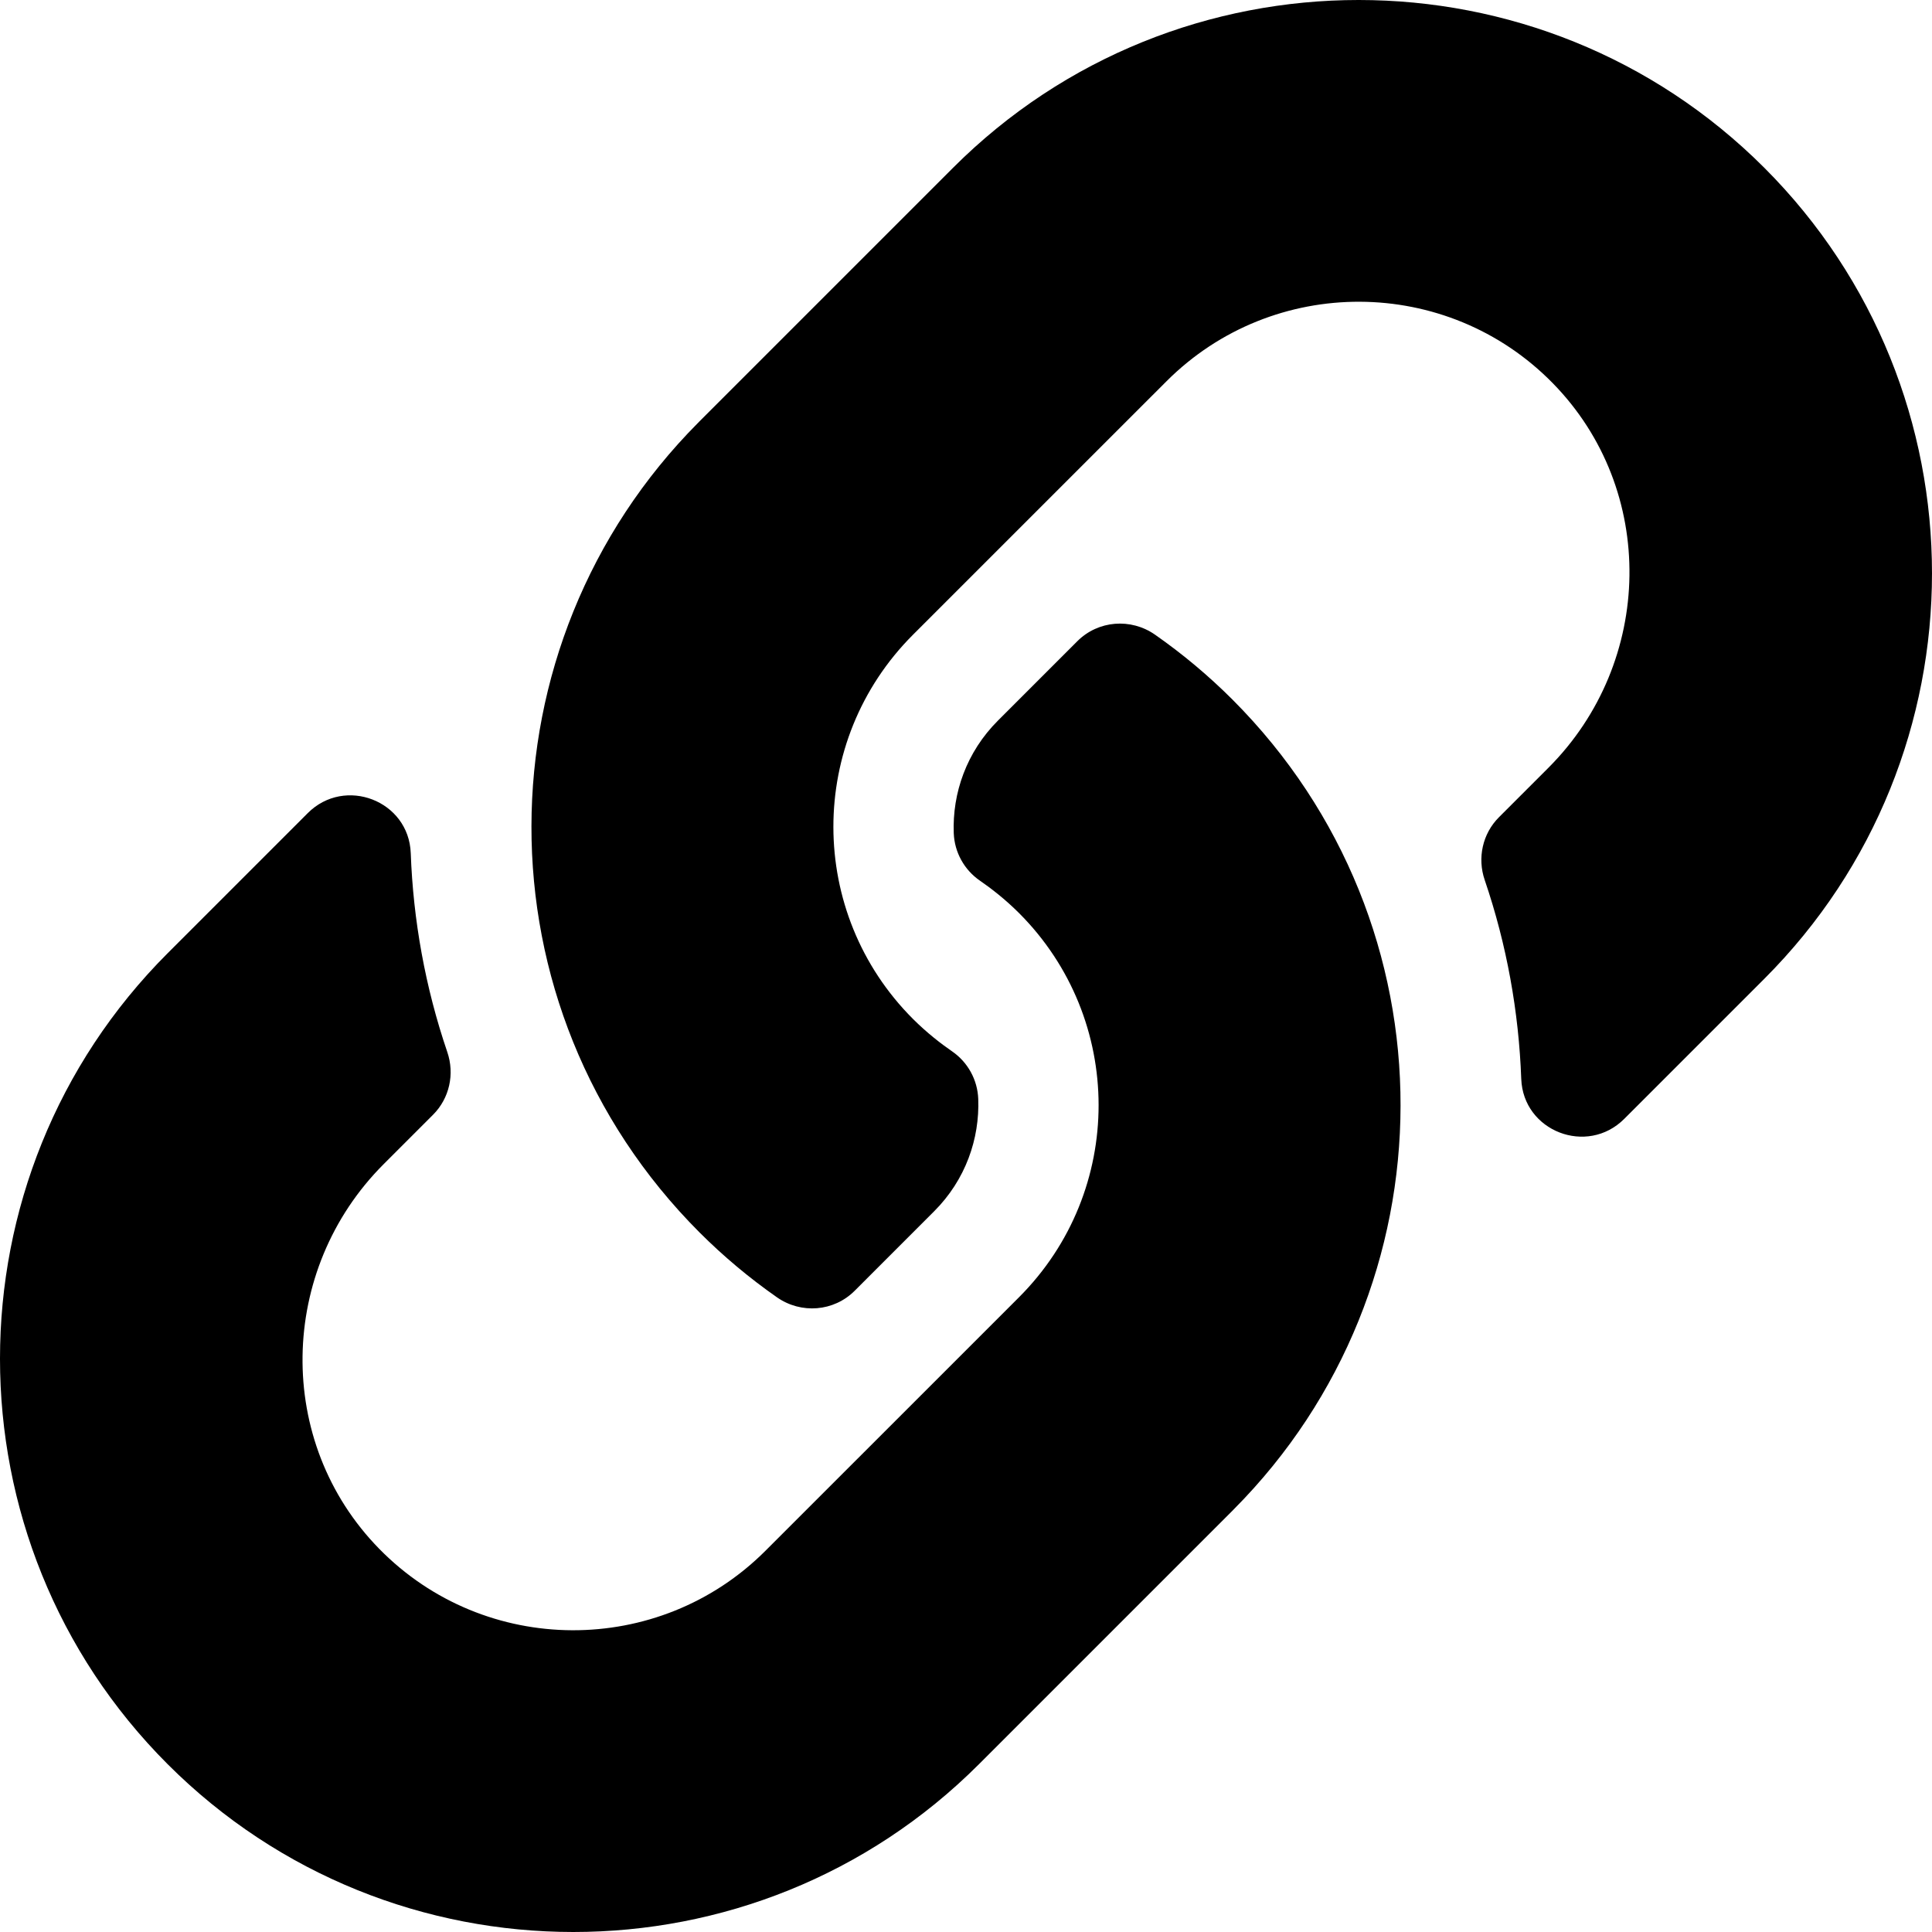
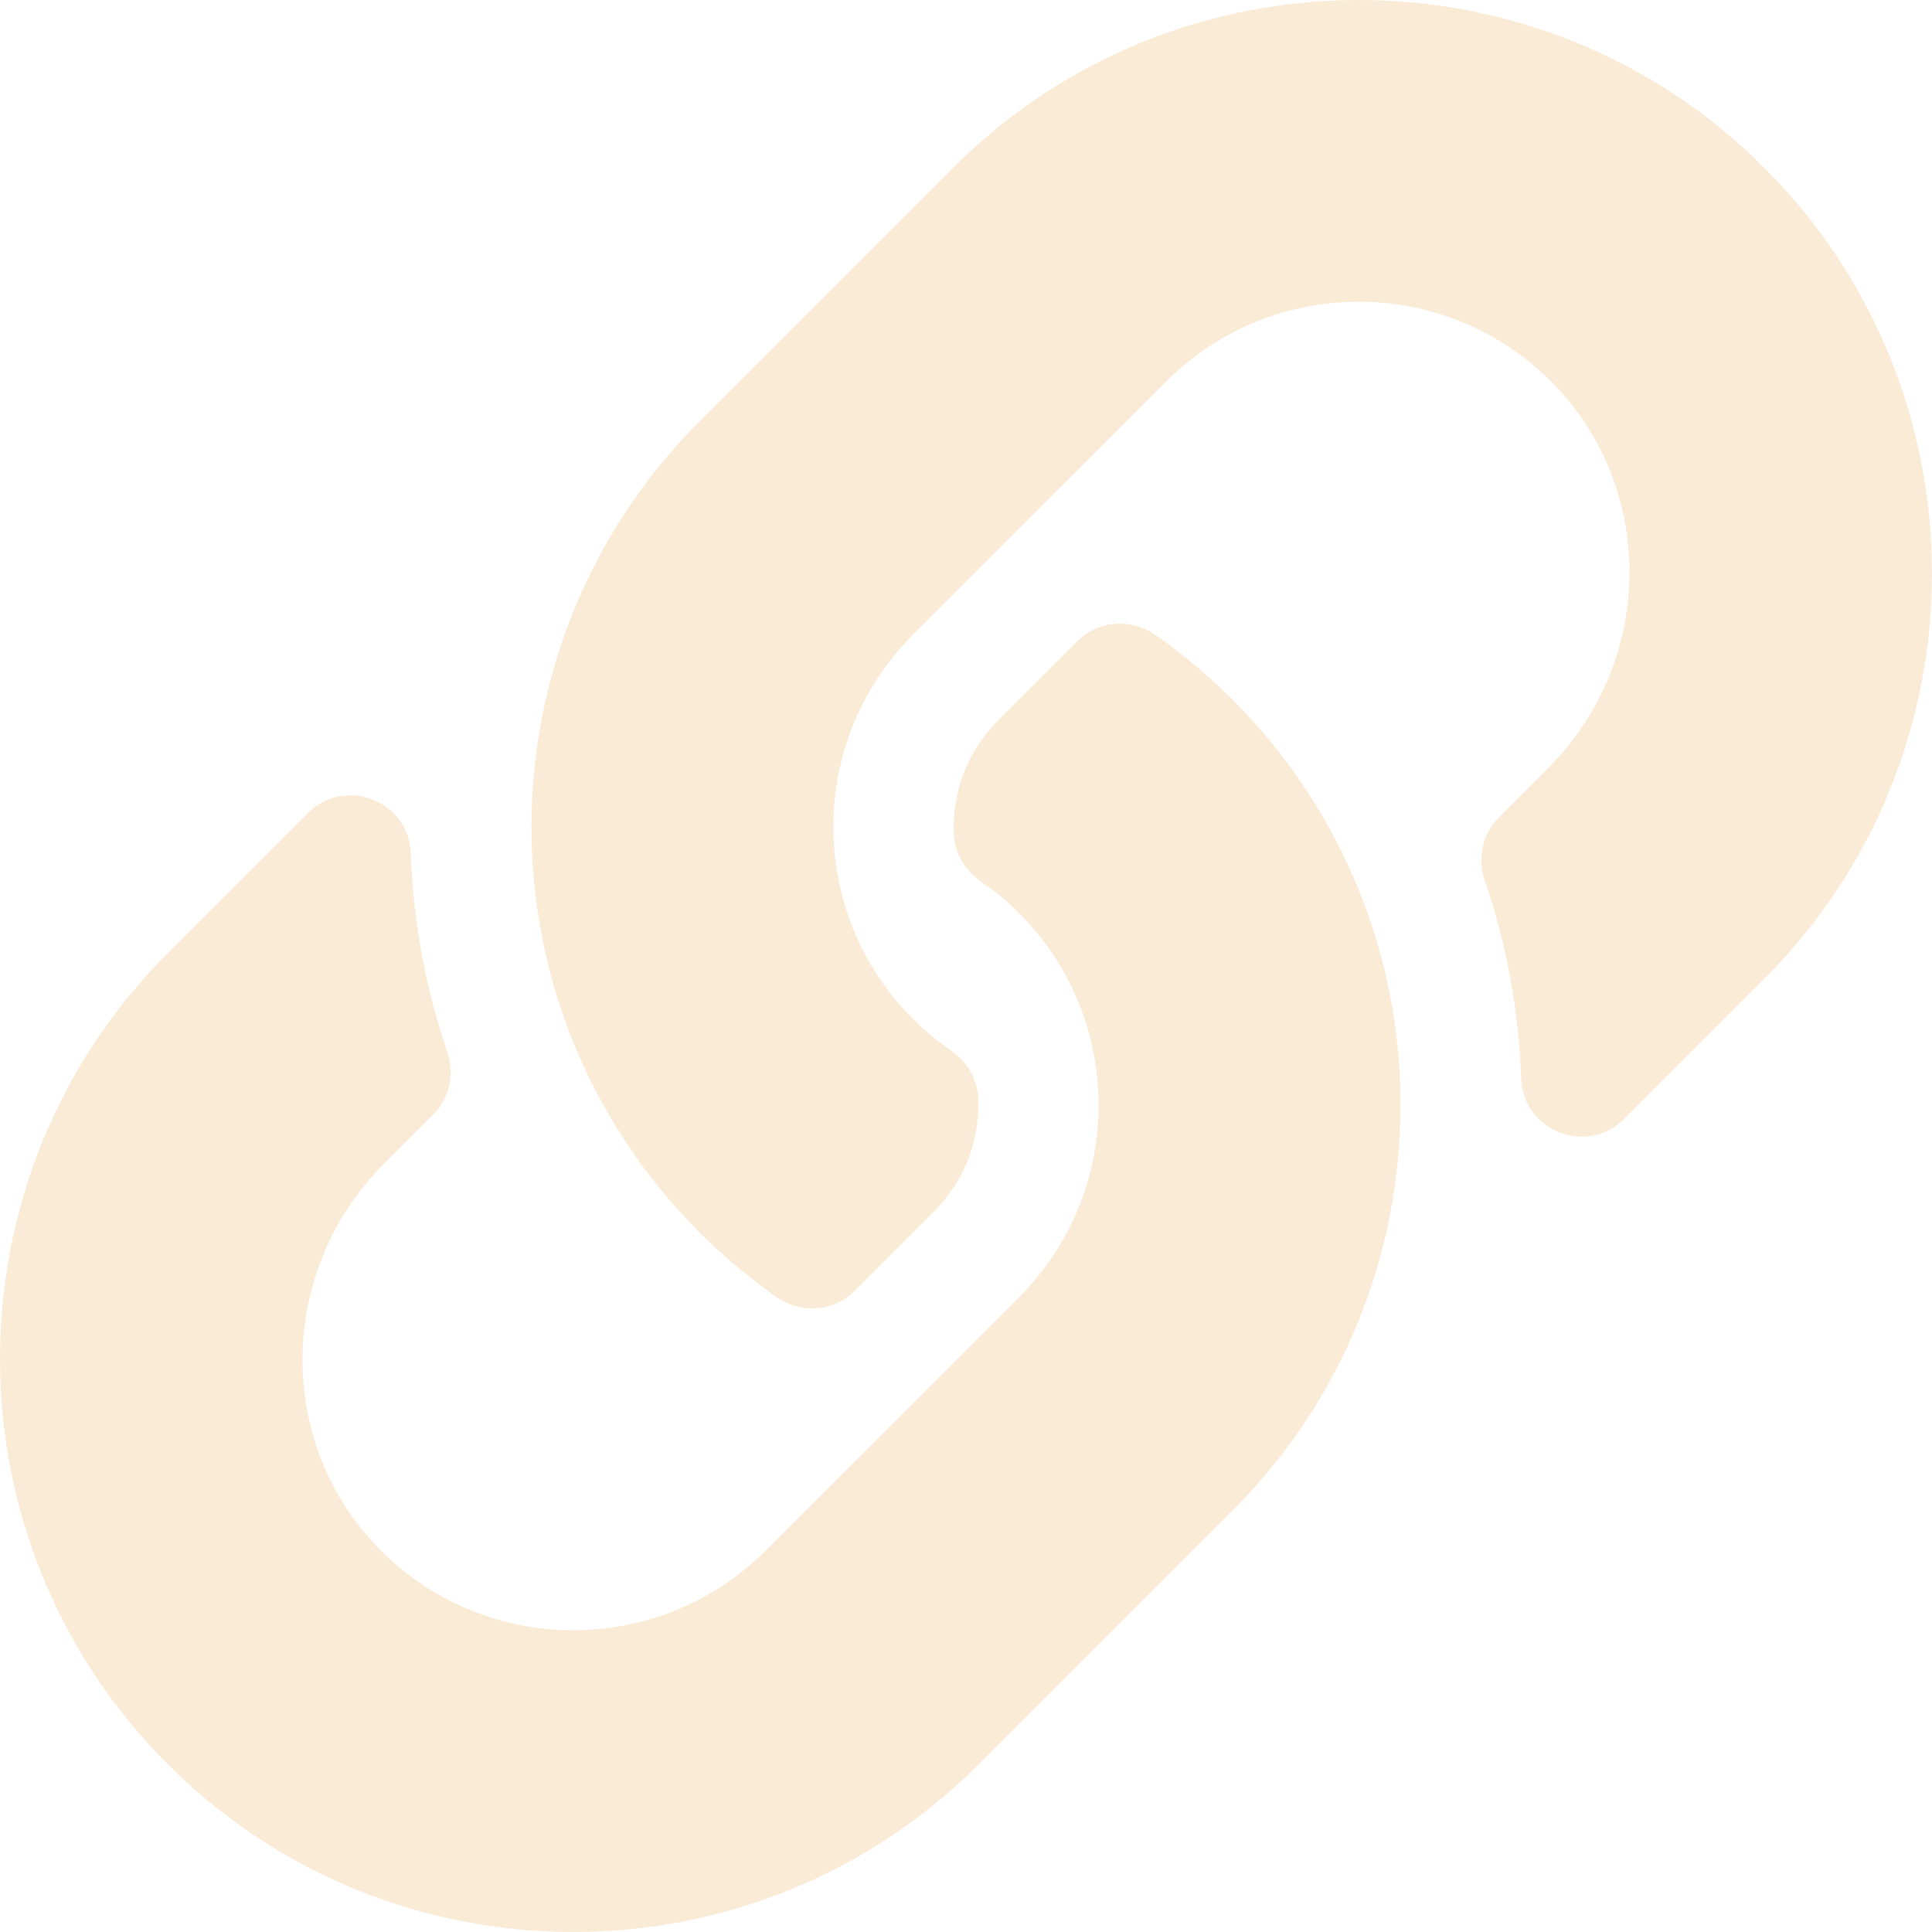
- <svg xmlns="http://www.w3.org/2000/svg" aria-hidden="true" focusable="false" data-prefix="fas" data-icon="link" class="svg-inline--fa fa-link fa-w-16" role="img" viewBox="0 0 512 512">
+ <svg xmlns="http://www.w3.org/2000/svg" style="color:antiquewhite;" aria-hidden="true" focusable="false" data-prefix="fas" data-icon="link" class="svg-inline--fa fa-link fa-w-16" role="img" viewBox="0 0 512 512">
  <path fill="currentColor" d="M326.612 185.391c59.747 59.809 58.927 155.698.36 214.59-.11.12-.24.25-.36.37l-67.2 67.2c-59.27 59.27-155.699 59.262-214.96 0-59.27-59.26-59.27-155.7 0-214.96l37.106-37.106c9.84-9.84 26.786-3.3 27.294 10.606.648 17.722 3.826 35.527 9.69 52.721 1.986 5.822.567 12.262-3.783 16.612l-13.087 13.087c-28.026 28.026-28.905 73.66-1.155 101.96 28.024 28.579 74.086 28.749 102.325.51l67.2-67.19c28.191-28.191 28.073-73.757 0-101.83-3.701-3.694-7.429-6.564-10.341-8.569a16.037 16.037 0 0 1-6.947-12.606c-.396-10.567 3.348-21.456 11.698-29.806l21.054-21.055c5.521-5.521 14.182-6.199 20.584-1.731a152.482 152.482 0 0 1 20.522 17.197zM467.547 44.449c-59.261-59.262-155.69-59.27-214.96 0l-67.2 67.2c-.12.12-.25.25-.36.37-58.566 58.892-59.387 154.781.36 214.59a152.454 152.454 0 0 0 20.521 17.196c6.402 4.468 15.064 3.789 20.584-1.731l21.054-21.055c8.35-8.35 12.094-19.239 11.698-29.806a16.037 16.037 0 0 0-6.947-12.606c-2.912-2.005-6.64-4.875-10.341-8.569-28.073-28.073-28.191-73.639 0-101.83l67.2-67.19c28.239-28.239 74.3-28.069 102.325.51 27.75 28.3 26.872 73.934-1.155 101.96l-13.087 13.087c-4.35 4.35-5.769 10.79-3.783 16.612 5.864 17.194 9.042 34.999 9.69 52.721.509 13.906 17.454 20.446 27.294 10.606l37.106-37.106c59.271-59.259 59.271-155.699.001-214.959z" />
</svg>
